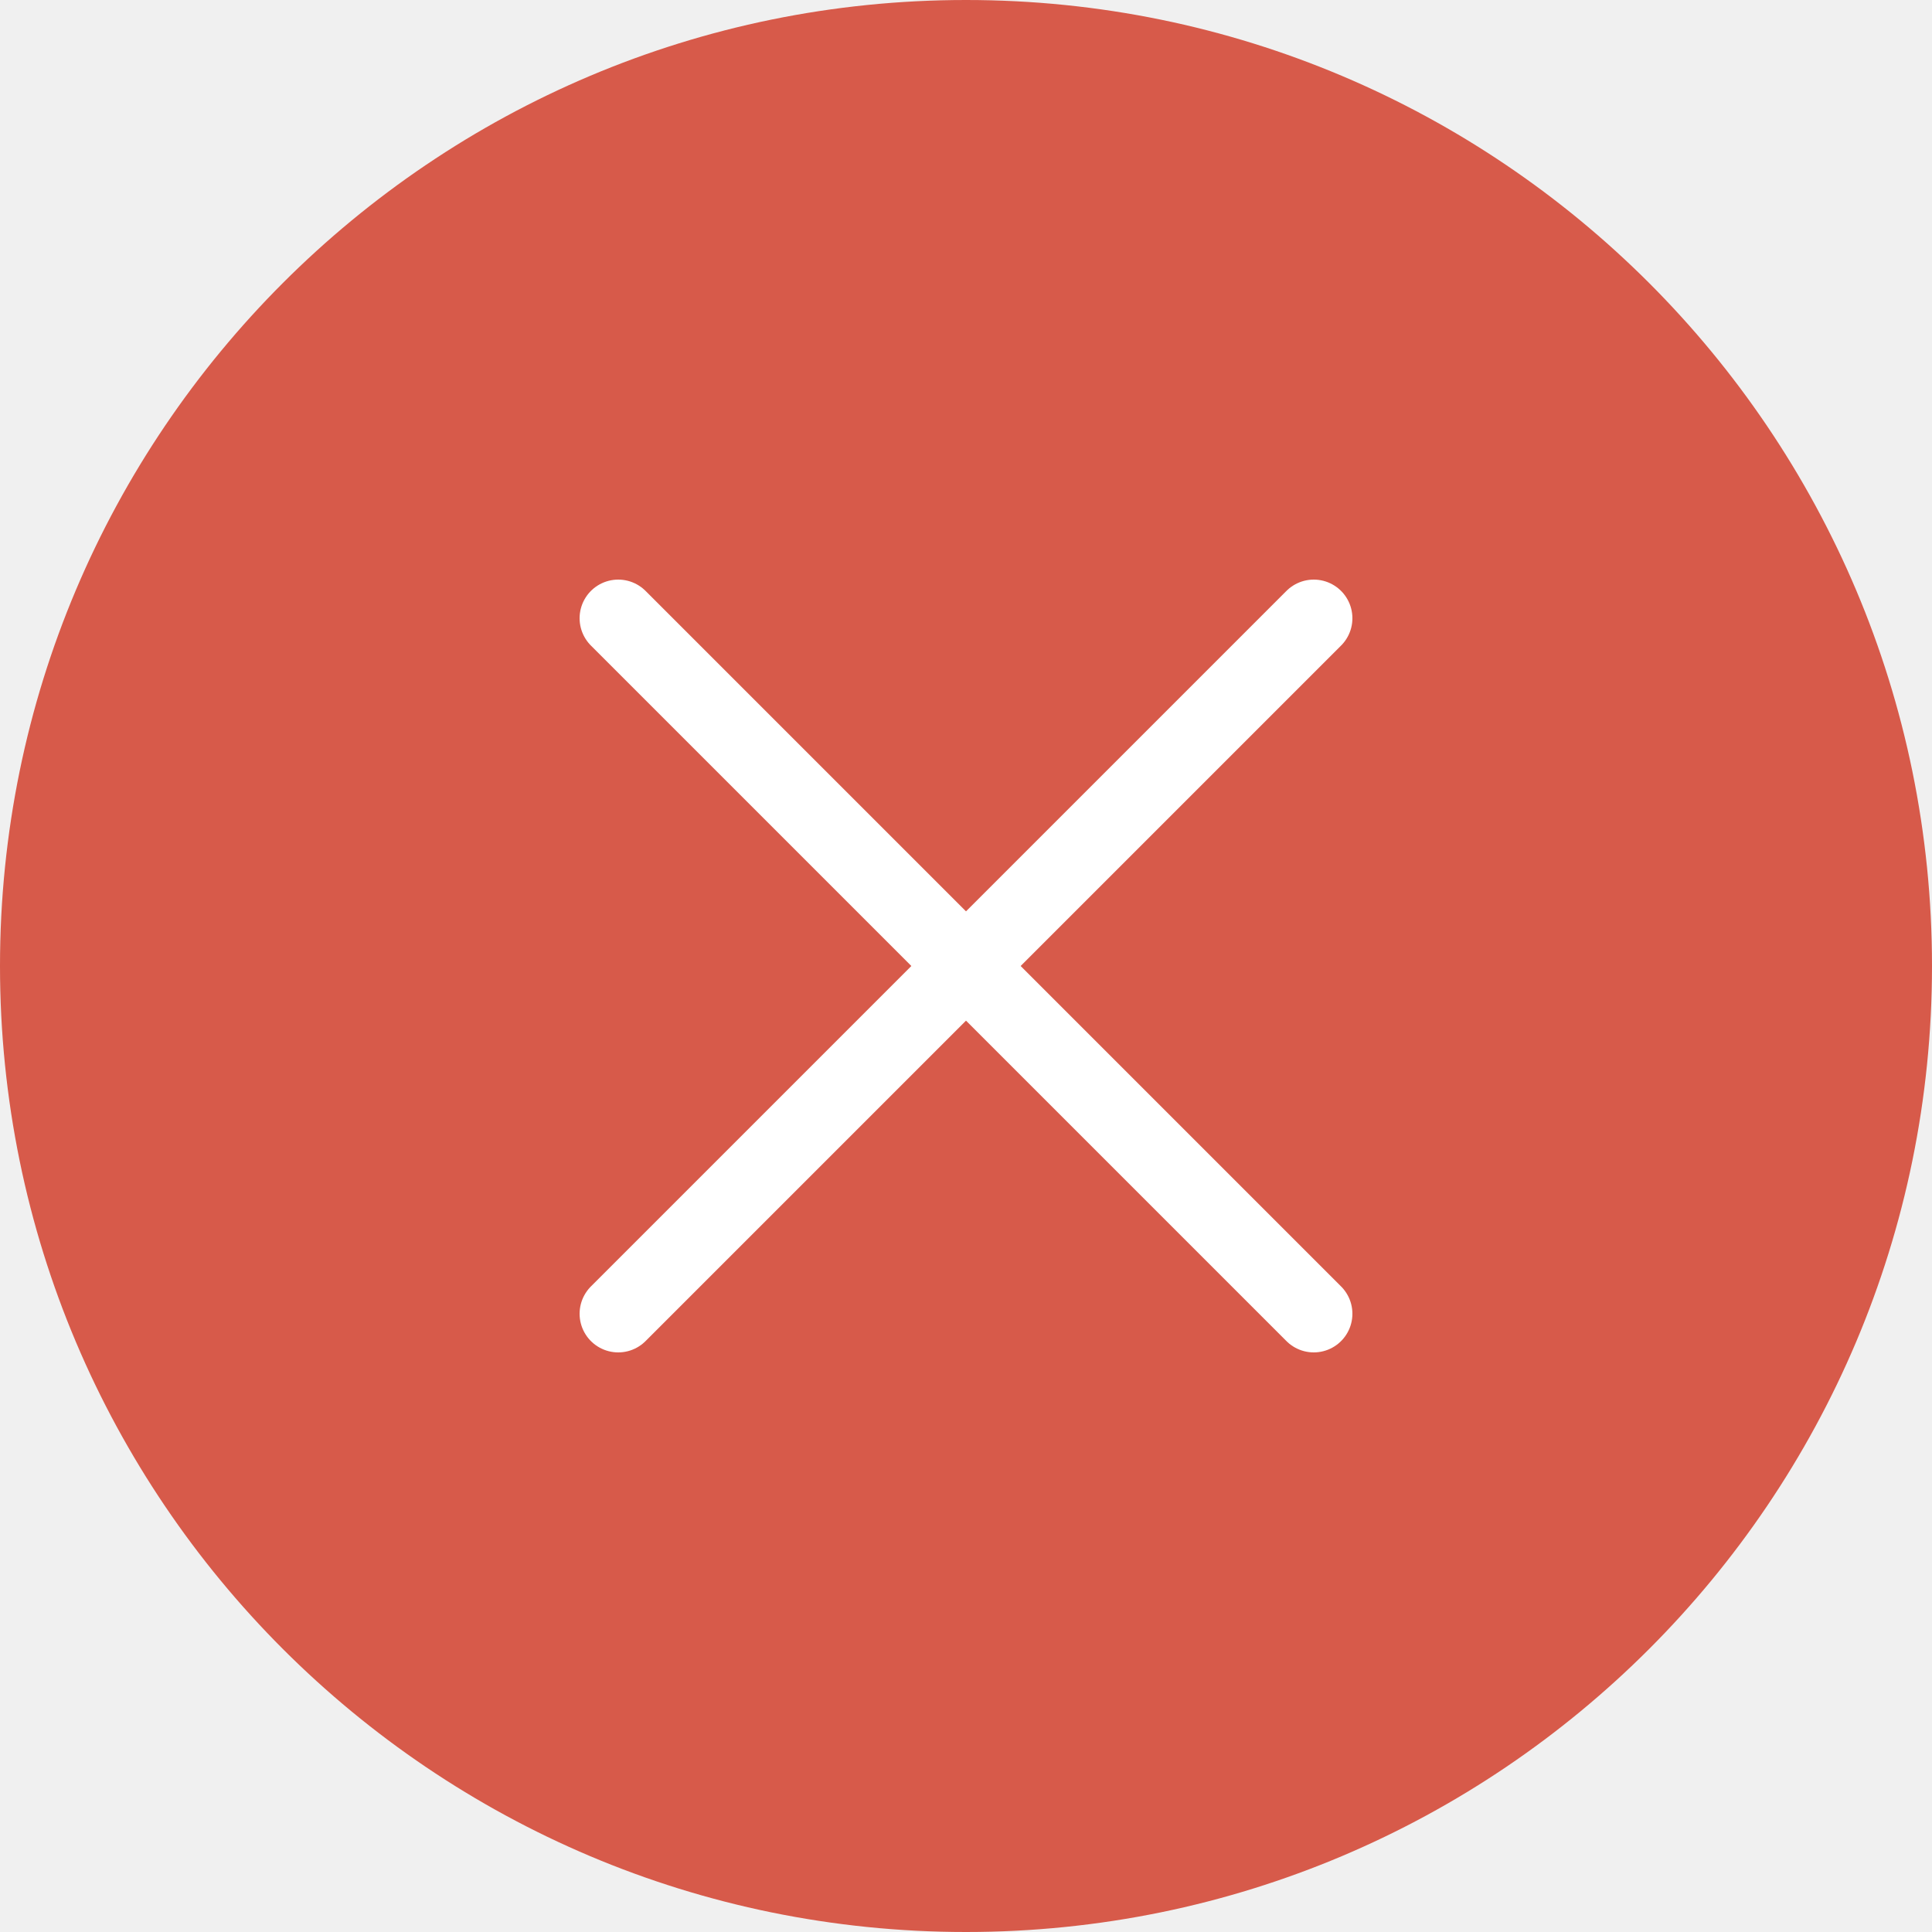
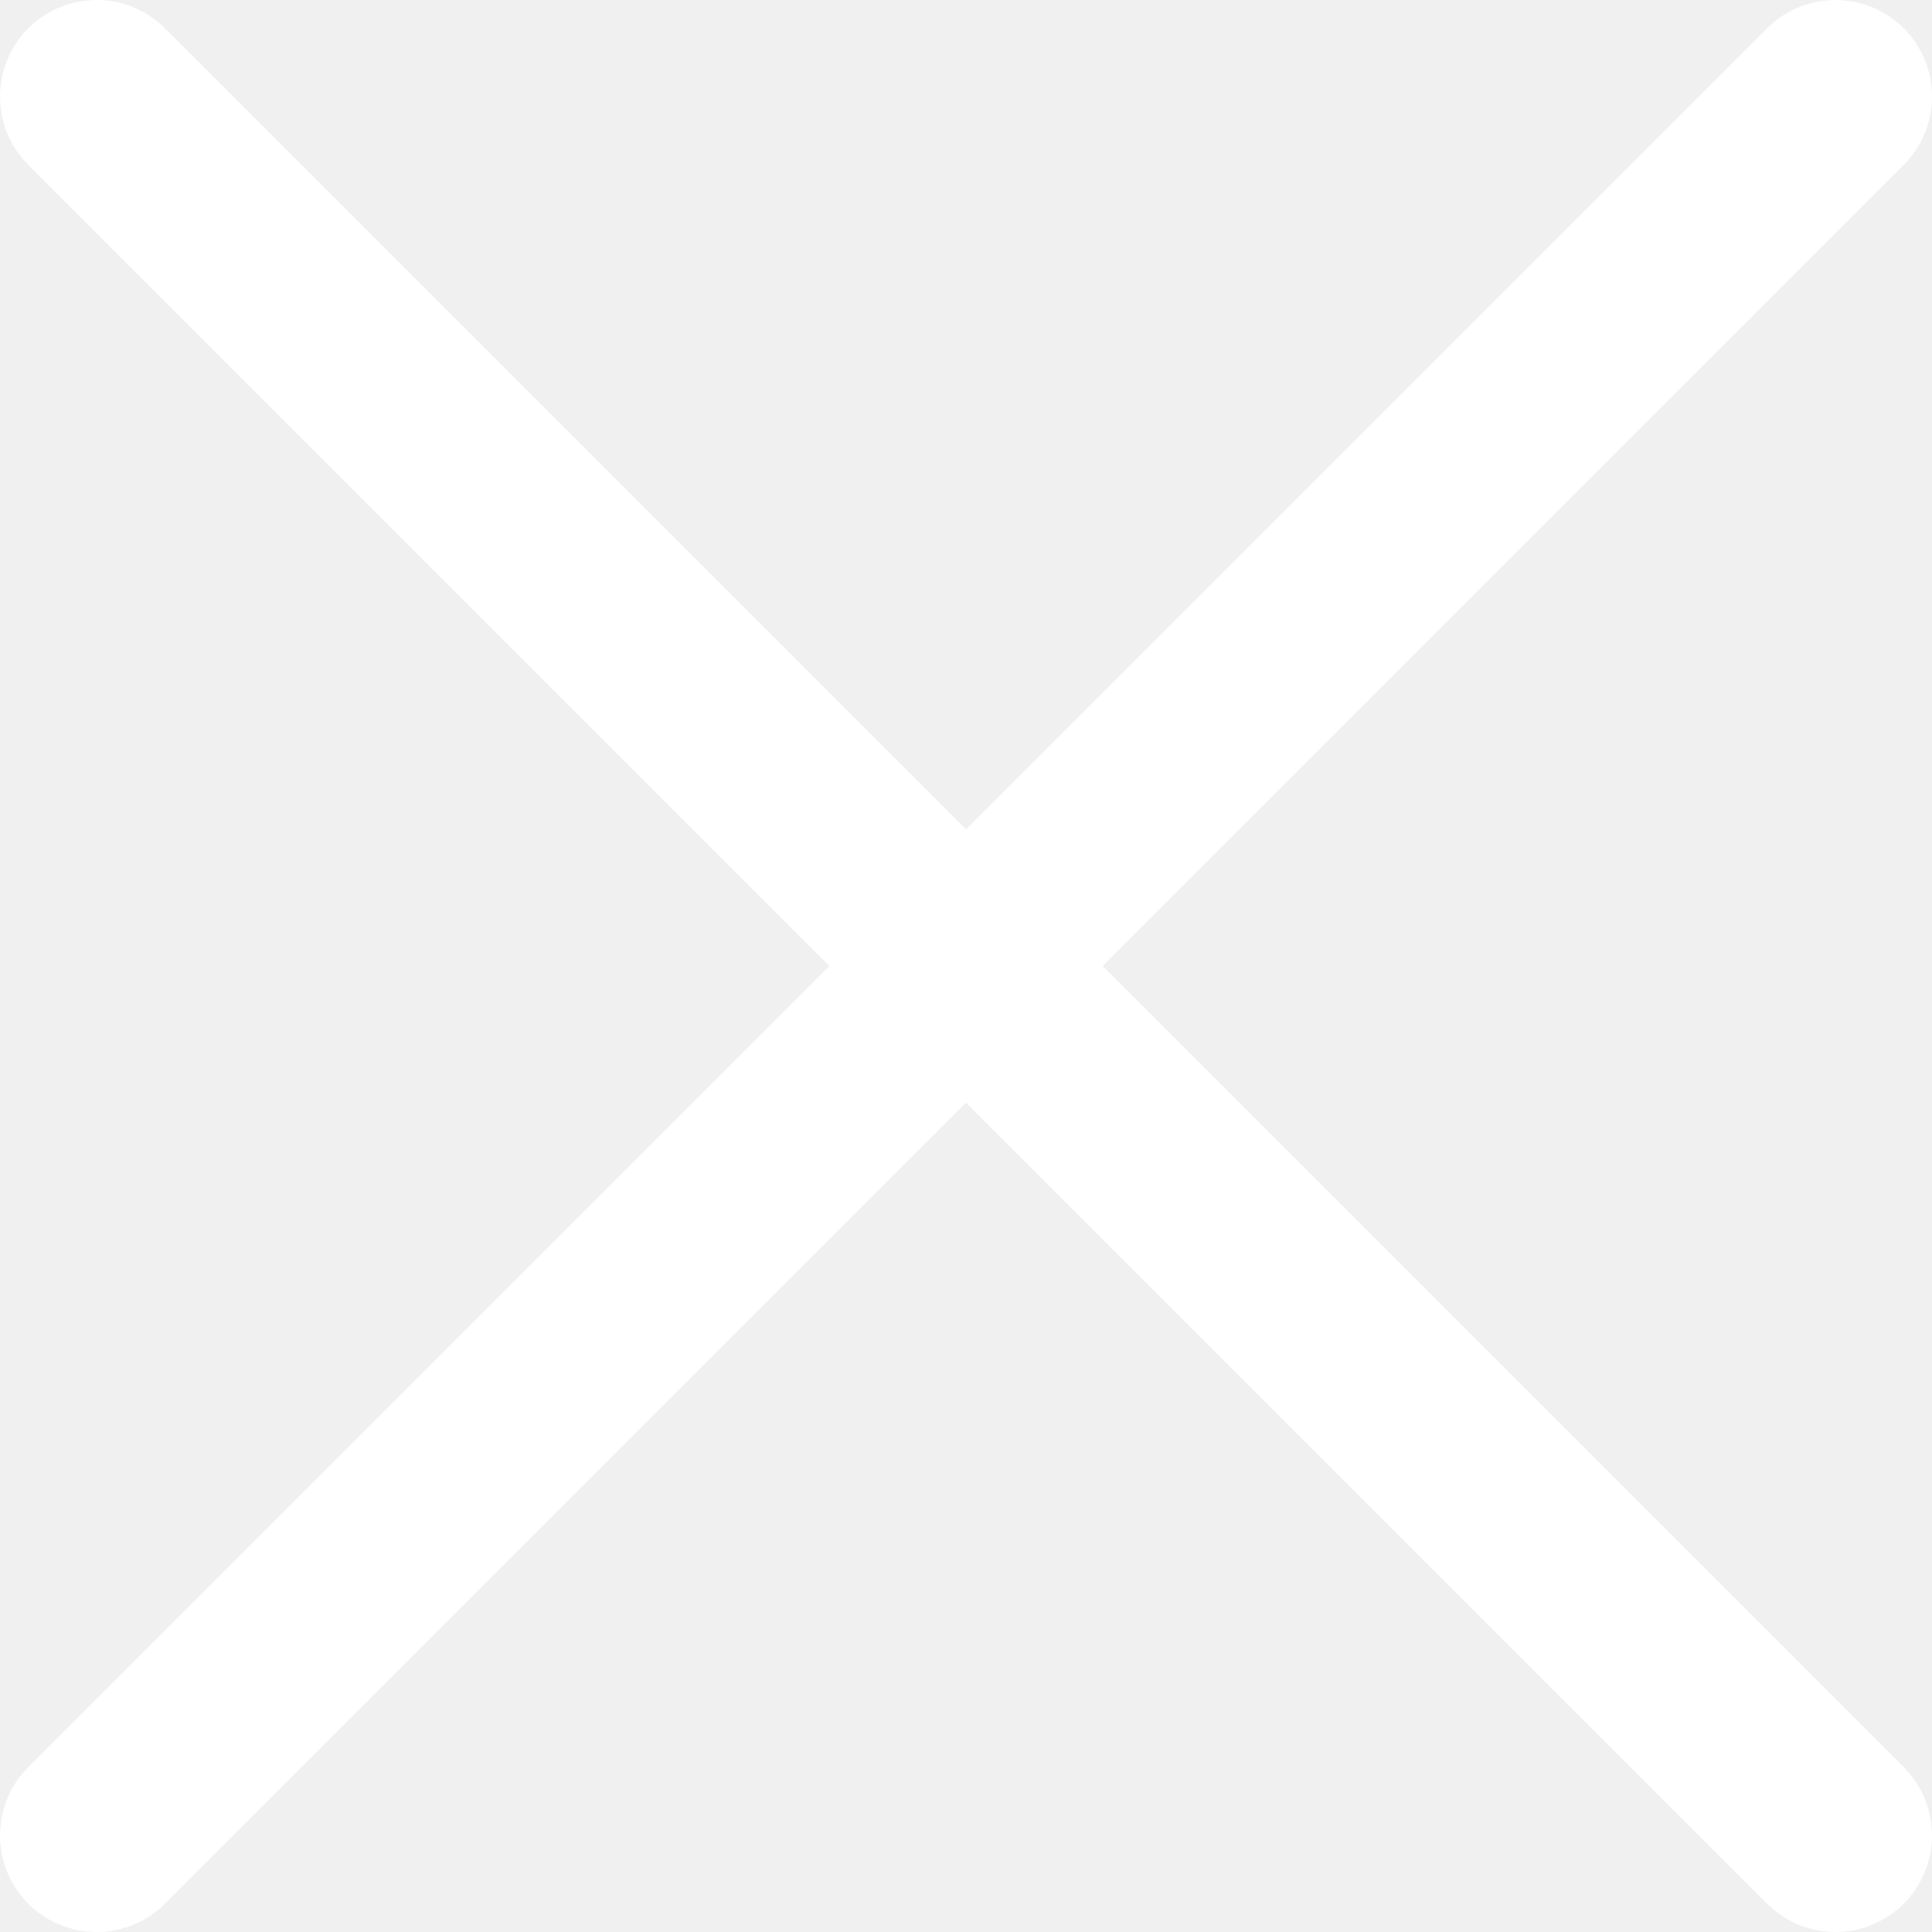
- <svg xmlns="http://www.w3.org/2000/svg" version="1.1" id="Capa_1" x="0px" y="0px" viewBox="0 0 50 50" style="enable-background:new 0 0 50 50;" xml:space="preserve">
-   <circle style="fill:#D75A4A;" cx="25" cy="25" r="25" />
-   <polyline style="fill:none;stroke:#FFFFFF;stroke-width:2;stroke-linecap:round;stroke-miterlimit:10;" points="16,34 25,25 34,16   " />
-   <polyline style="fill:none;stroke:#FFFFFF;stroke-width:2;stroke-linecap:round;stroke-miterlimit:10;" points="16,16 25,25 34,34   " />
-   <g>
- </g>
-   <g>
- </g>
-   <g>
- </g>
-   <g>
- </g>
-   <g>
- </g>
-   <g>
- </g>
-   <g>
- </g>
-   <g>
- </g>
-   <g>
- </g>
-   <g>
- </g>
-   <g>
- </g>
-   <g>
- </g>
-   <g>
- </g>
-   <g>
- </g>
-   <g>
- </g>
+ <svg xmlns="http://www.w3.org/2000/svg" width="20px" height="20px" viewBox="0 0 20 20" version="1.1">
+   <g id="Page-1" stroke="none" stroke-width="1" fill="none" fill-rule="evenodd" stroke-linecap="round">
+     <g id="cross" transform="translate(1, 1)" stroke="#FFFFFF" stroke-width="2">
+       <polyline id="Path" points="0 18 9 9 18 0" />
+       <polyline id="Path" points="0 0 9 9 18 18" />
+     </g>
+   </g>
</svg>
